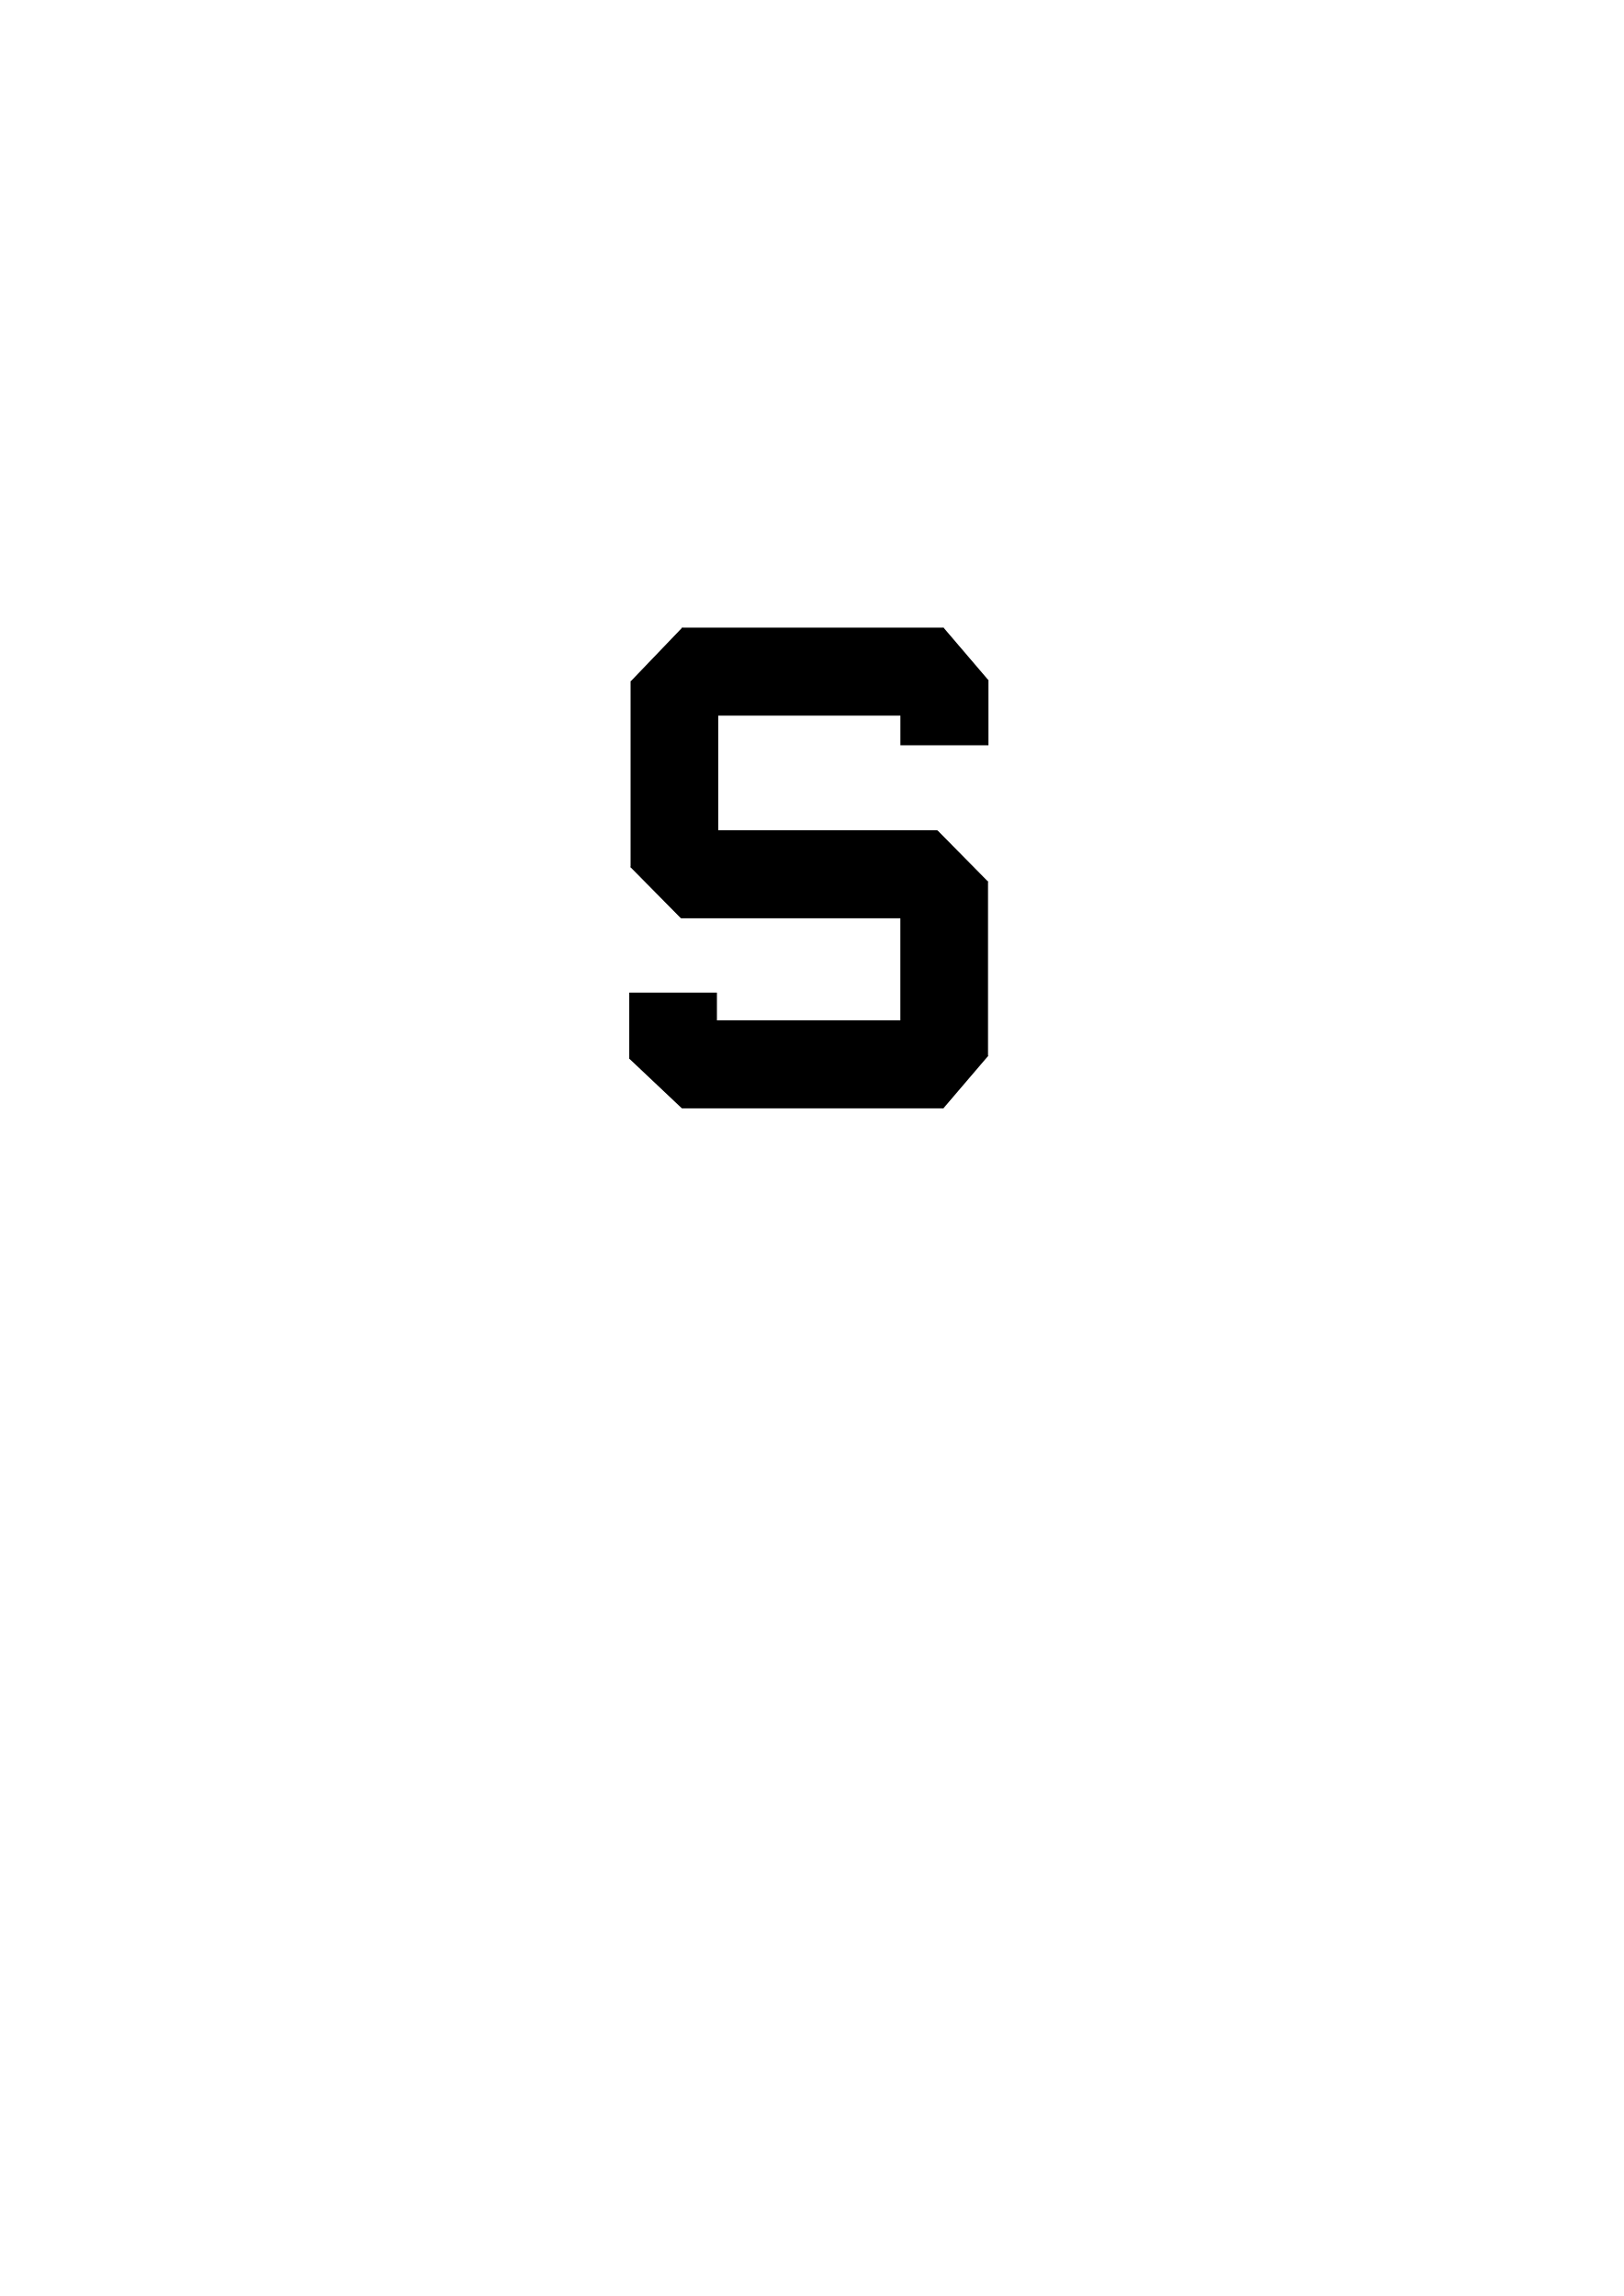
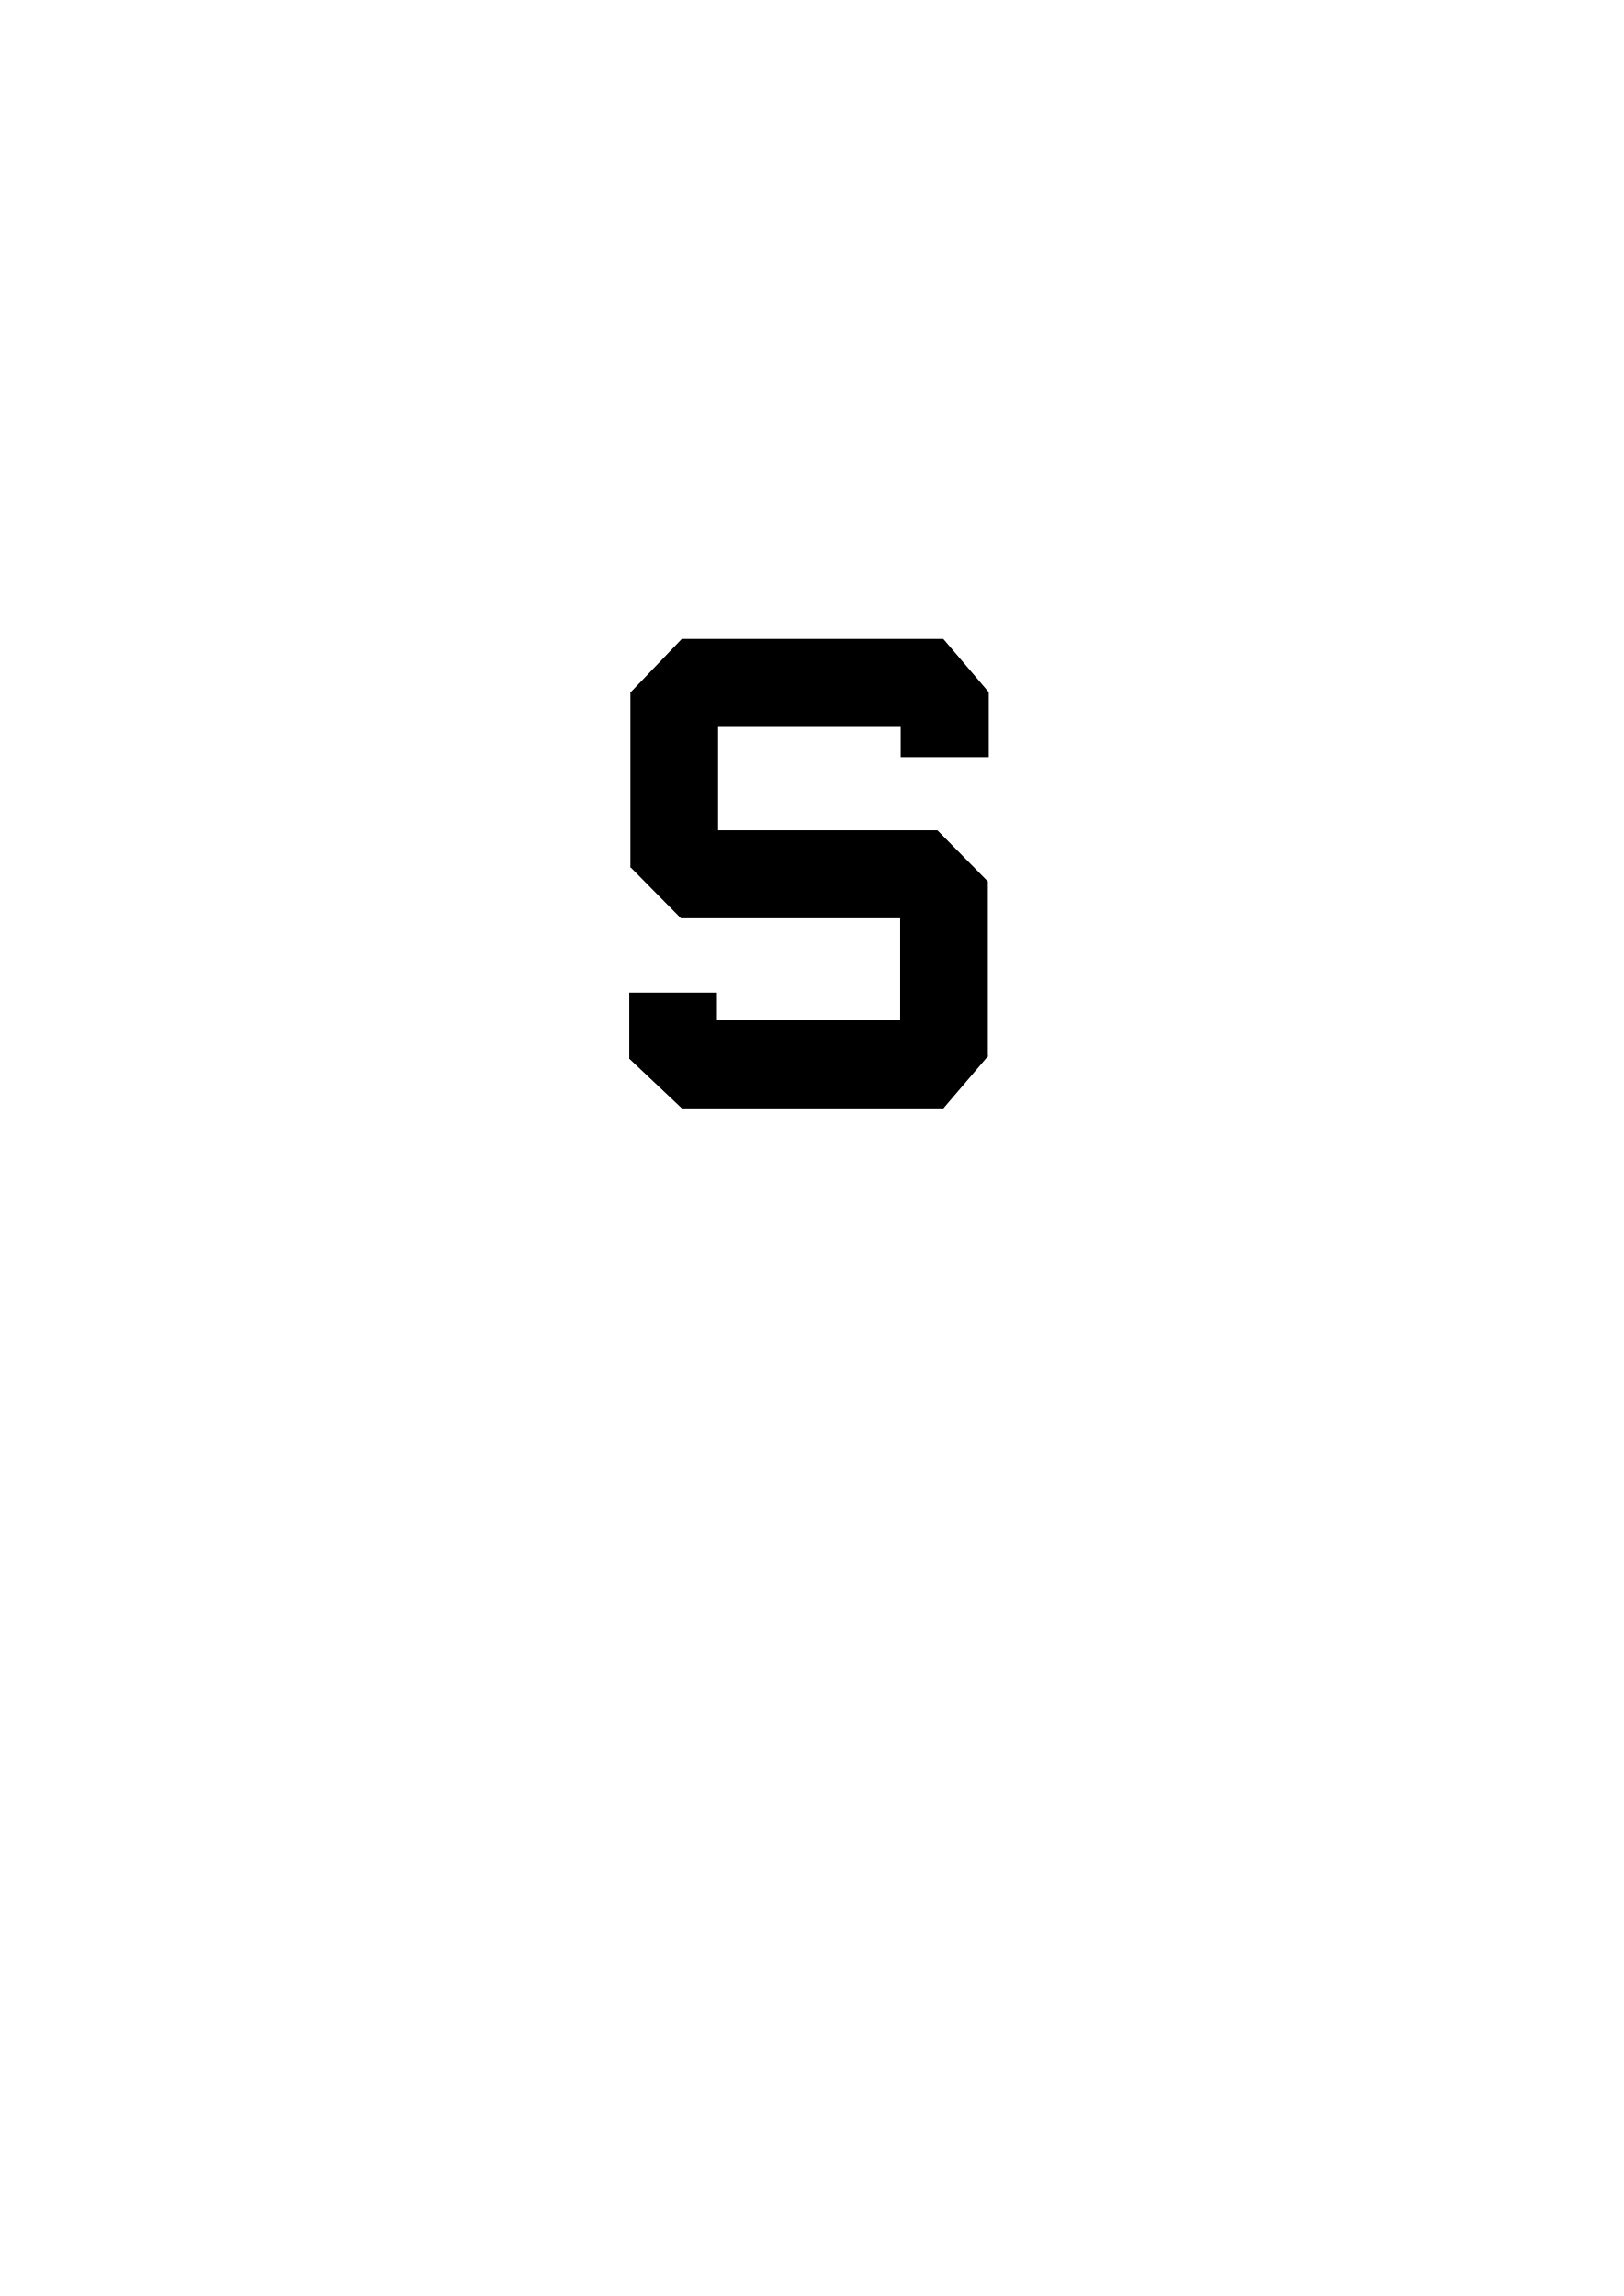
<svg xmlns="http://www.w3.org/2000/svg" width="744.094" height="1052.362" id="svg2" version="1.1">
  <defs id="defs4" />
  <g id="layer1">
    <g id="g3389" transform="translate(22.22336,7.576144)">
      <rect ry="40.333" rx="0" y="372.979" x="289.899" height="40.333" width="117.4" id="rect2985-6" style="fill:#000000;fill-opacity:1;fill-rule:evenodd;stroke-width:1;stroke-miterlimit:4;stroke-dasharray:none" />
-       <rect ry="40.333" rx="0" y="280.1" x="290.312" height="40.333" width="119.879" id="rect2985-6-2" style="fill:#000000;fill-opacity:1;fill-rule:evenodd;stroke-width:1;stroke-miterlimit:4;stroke-dasharray:none" />
-       <rect transform="matrix(0,-1,1,0,0,0)" ry="40.172" rx="0" y="266.756" x="-389.881" height="40.172" width="85.245" id="rect2985-6-1" style="fill:#000000;fill-opacity:1;fill-rule:evenodd;stroke-width:1;stroke-miterlimit:4;stroke-dasharray:none" />
-       <rect transform="matrix(0,-1,1,0,0,0)" ry="40.172" rx="0" y="390.384" x="-476.544" height="40.172" width="80.152" id="rect2985-6-6" style="fill:#000000;fill-opacity:1;fill-rule:evenodd;stroke-width:1;stroke-miterlimit:4;stroke-dasharray:none" />
-       <rect ry="0" y="304.126" x="390.405" height="29.892" width="40.351" id="rect3089" style="fill:#000000;fill-opacity:1;fill-rule:evenodd;stroke-width:1;stroke-miterlimit:4;stroke-dasharray:none" />
+       <rect ry="40.333" rx="0" y="285.277" x="290.186" height="40.333" width="119.879" id="rect2985-6-2" style="fill:#000000;fill-opacity:1;fill-rule:evenodd;stroke-width:1;stroke-miterlimit:4;stroke-dasharray:none" />
+       <rect transform="matrix(0,-1,1,0,0,0)" ry="40.172" rx="0" y="266.671" x="-389.978" height="40.172" width="80.152" id="rect2985-6-6" style="fill:#000000;fill-opacity:1;fill-rule:evenodd;stroke-width:1;stroke-miterlimit:4;stroke-dasharray:none" />
+       <rect ry="0" y="309.556" x="390.532" height="29.892" width="40.351" id="rect3089" style="fill:#000000;fill-opacity:1;fill-rule:evenodd;stroke-width:1;stroke-miterlimit:4;stroke-dasharray:none" />
      <rect ry="0" y="447.38" x="266.149" height="30.333" width="40.172" id="rect3089-1" style="fill:#000000;fill-opacity:1;fill-rule:evenodd;stroke-width:1;stroke-miterlimit:4;stroke-dasharray:none" />
      <rect style="fill:#000000;fill-opacity:1;fill-rule:evenodd;stroke-width:1;stroke-miterlimit:4;stroke-dasharray:none" id="rect3387" width="119.879" height="40.333" x="290.312" y="460.1" rx="0" ry="40.333" />
-       <path style="fill:#000000;fill-opacity:1;fill-rule:evenodd;stroke-width:1;stroke-miterlimit:4" d="m -156.441,447.298 36.387,-6.708 1.808,31.545 -38.447,8.582 z" id="rect3089-6" transform="matrix(0.8093303,-0.5873538,0.8795651,0.4757785,0,0)" />
+       <path style="fill:#000000;fill-opacity:1;fill-rule:evenodd;stroke-width:1;stroke-miterlimit:4" d="m 266.637,309.88 23.549,-24.564 29.209,13.946 -23.568,26.665 z" id="rect3089-6" />
      <path style="fill:#000000;fill-opacity:1;fill-rule:evenodd;stroke-width:1;stroke-miterlimit:4" d="m 381.04,484.223 23.549,-24.564 25.989,16.787 -20.348,23.824 z" id="rect3089-6-1" />
-       <path style="fill:#000000;fill-opacity:1;fill-rule:evenodd;stroke-width:1;stroke-miterlimit:4" d="m 381.222,311.991 28.947,-31.887 20.591,24.111 -20.348,23.824 z" id="rect3089-6-1-0" />
+       <path style="fill:#000000;fill-opacity:1;fill-rule:evenodd;stroke-width:1;stroke-miterlimit:4" d="m 381.222,317.294 28.947,-31.887 20.591,24.111 -20.348,23.824 z" id="rect3089-6-1-0" />
      <path id="path3536" d="m 381.007,404.258 26.38,-31.262 23.158,23.486 -20.348,23.824 z" style="fill:#000000;fill-opacity:1;fill-rule:evenodd;stroke-width:1;stroke-miterlimit:4" />
      <path style="fill:#000000;fill-opacity:1;fill-rule:evenodd;stroke-width:1;stroke-miterlimit:4" d="m 266.133,477.639 21.329,-24.507 23.158,23.486 -20.348,23.824 z" id="path3538" />
      <path id="path3540" d="m 266.67,389.86 20.351,-23.844 23.158,23.486 -20.348,23.824 z" style="fill:#000000;fill-opacity:1;fill-rule:evenodd;stroke-width:1;stroke-miterlimit:4" />
+       <rect style="fill:#000000;fill-opacity:1;fill-rule:evenodd;stroke-width:1;stroke-miterlimit:4;stroke-dasharray:none" id="rect2996" width="80.152" height="40.172" x="-476.724" y="390.288" rx="0" ry="40.172" transform="matrix(0,-1,1,0,0,0)" />
    </g>
  </g>
</svg>
